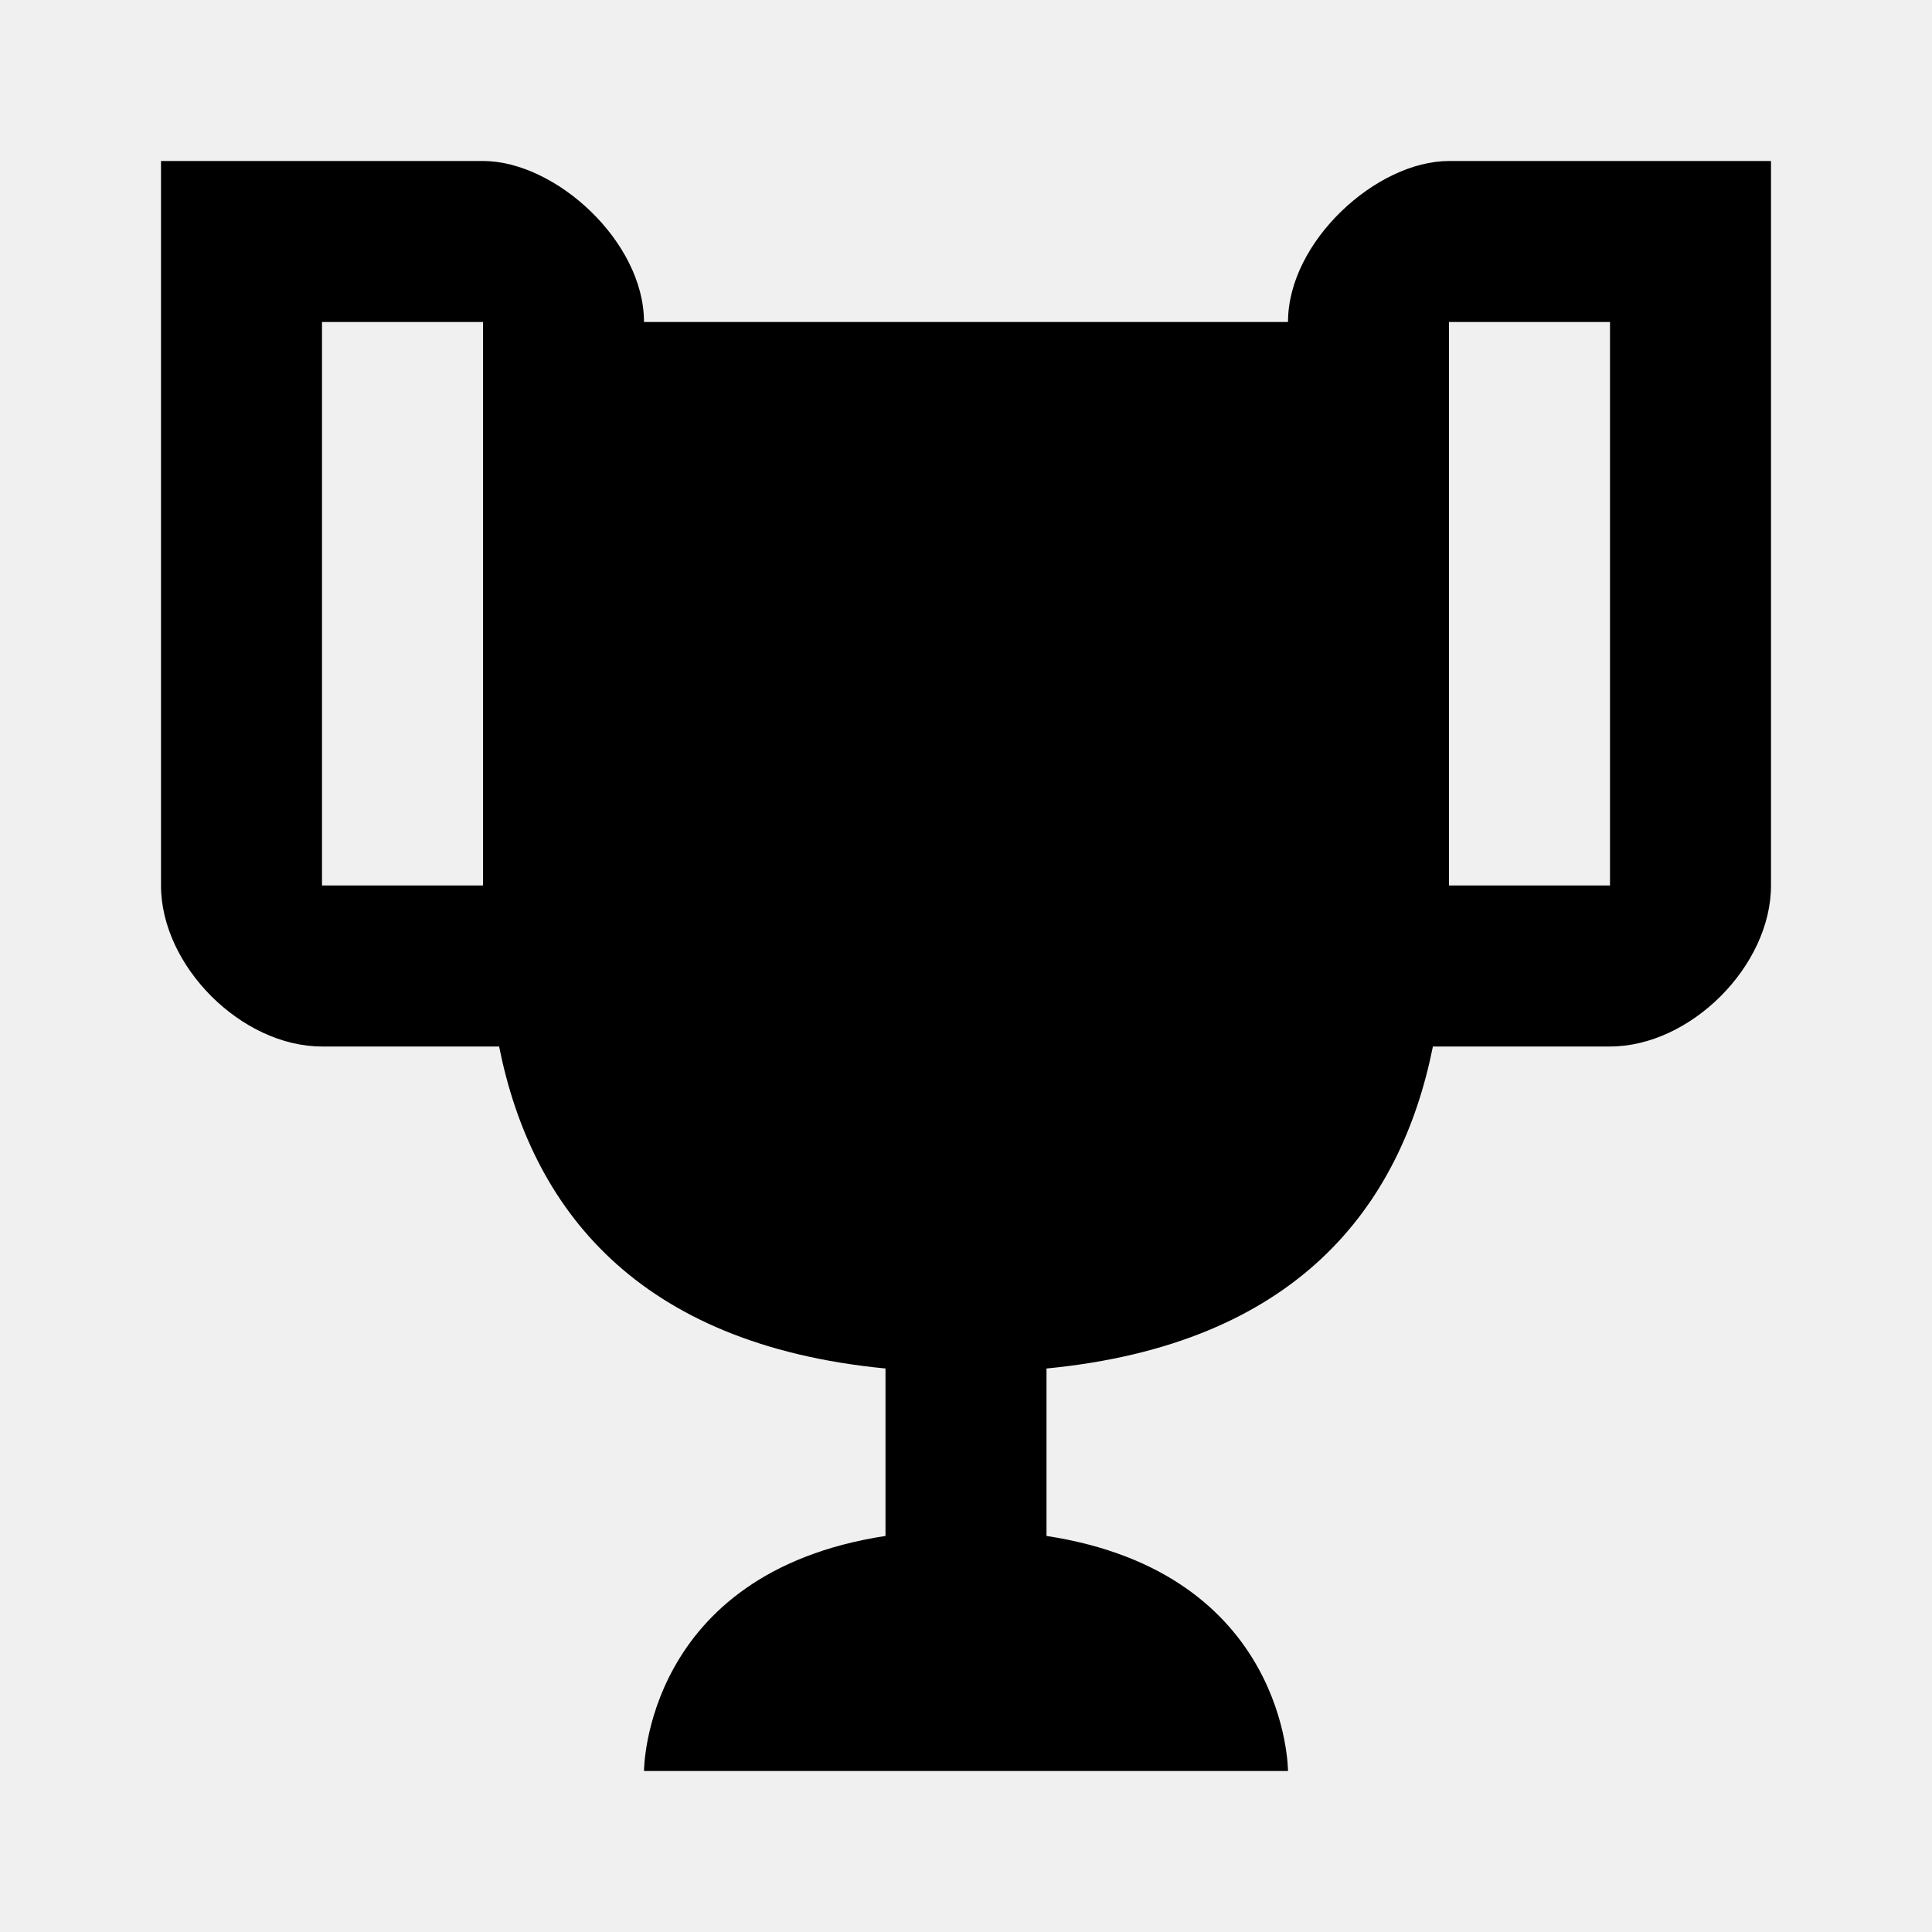
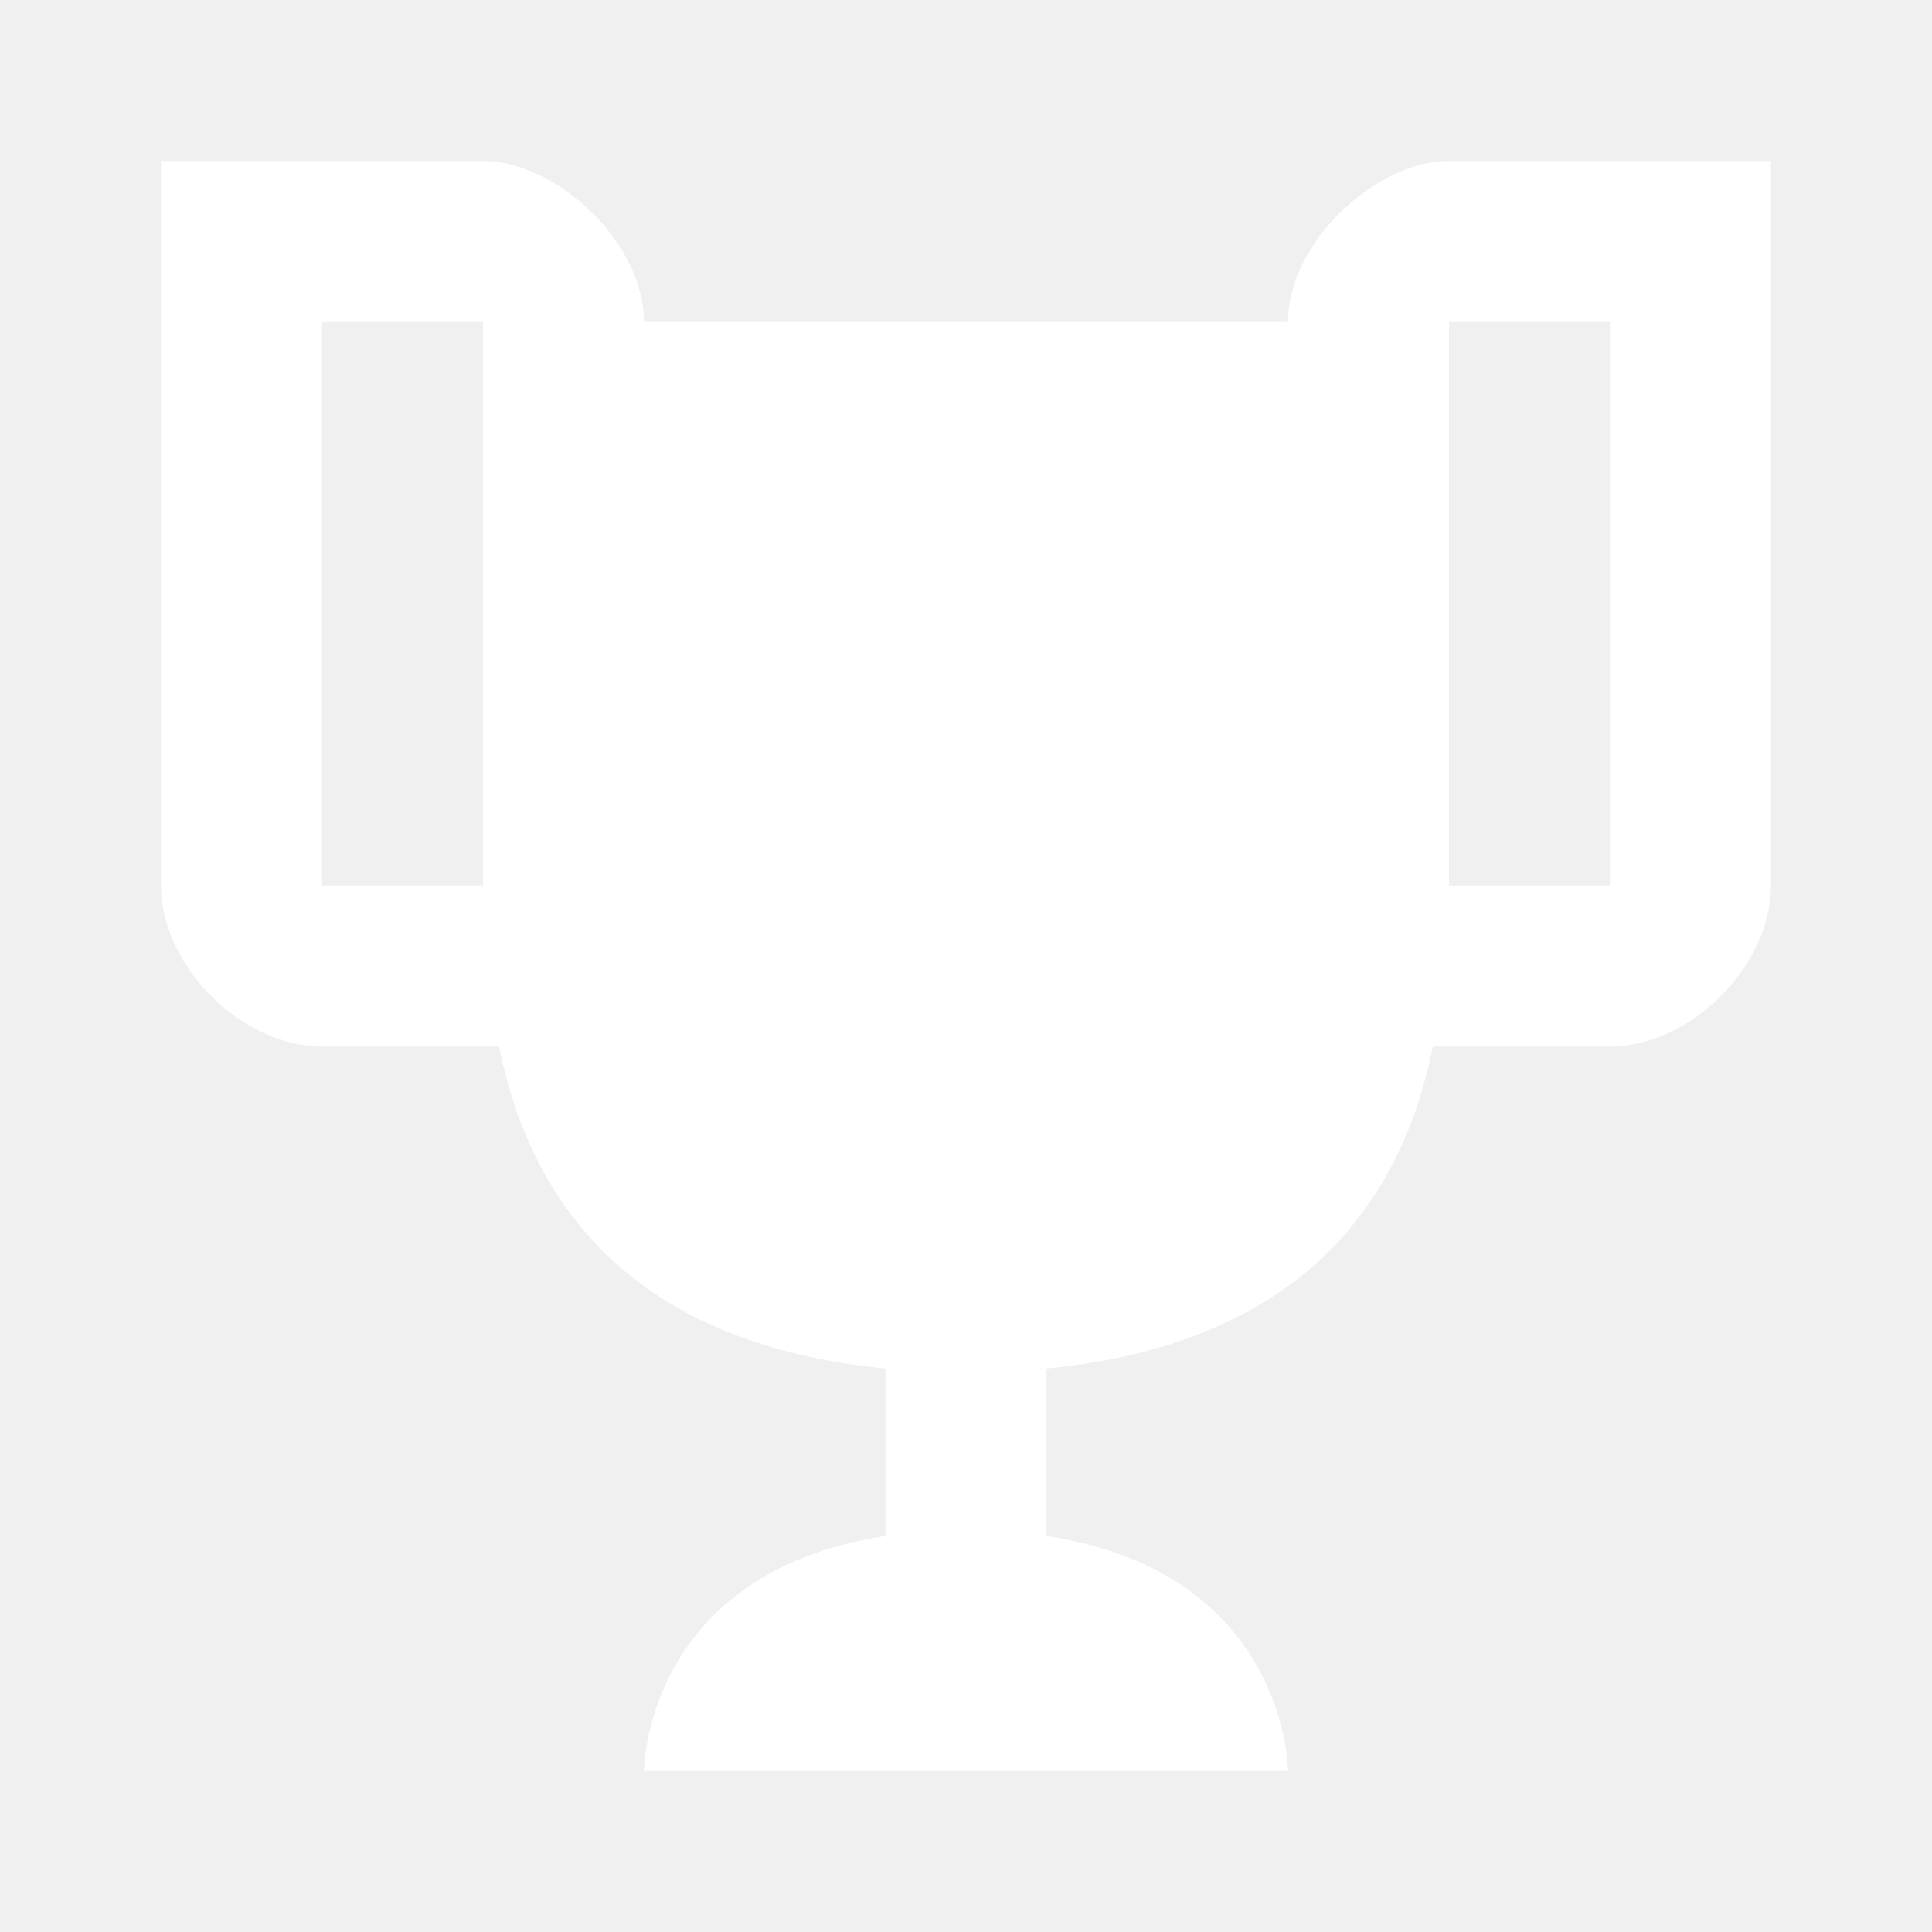
- <svg xmlns="http://www.w3.org/2000/svg" viewBox="0 0 24 24">
+ <svg xmlns="http://www.w3.org/2000/svg" fill="#fff" viewBox="0 0 24 24">
  <path d="M18 2C17.1 2 16 3 16 4H8C8 3 6.9 2 6 2H2V11C2 12 3 13 4 13H6.2C6.6 15 7.9 16.7 11 17V19.08C8 19.54 8 22 8 22H16C16 22 16 19.54 13 19.08V17C16.1 16.7 17.4 15 17.8 13H20C21 13 22 12 22 11V2H18M6 11H4V4H6V11M20 11H18V4H20V11Z" />
</svg>
